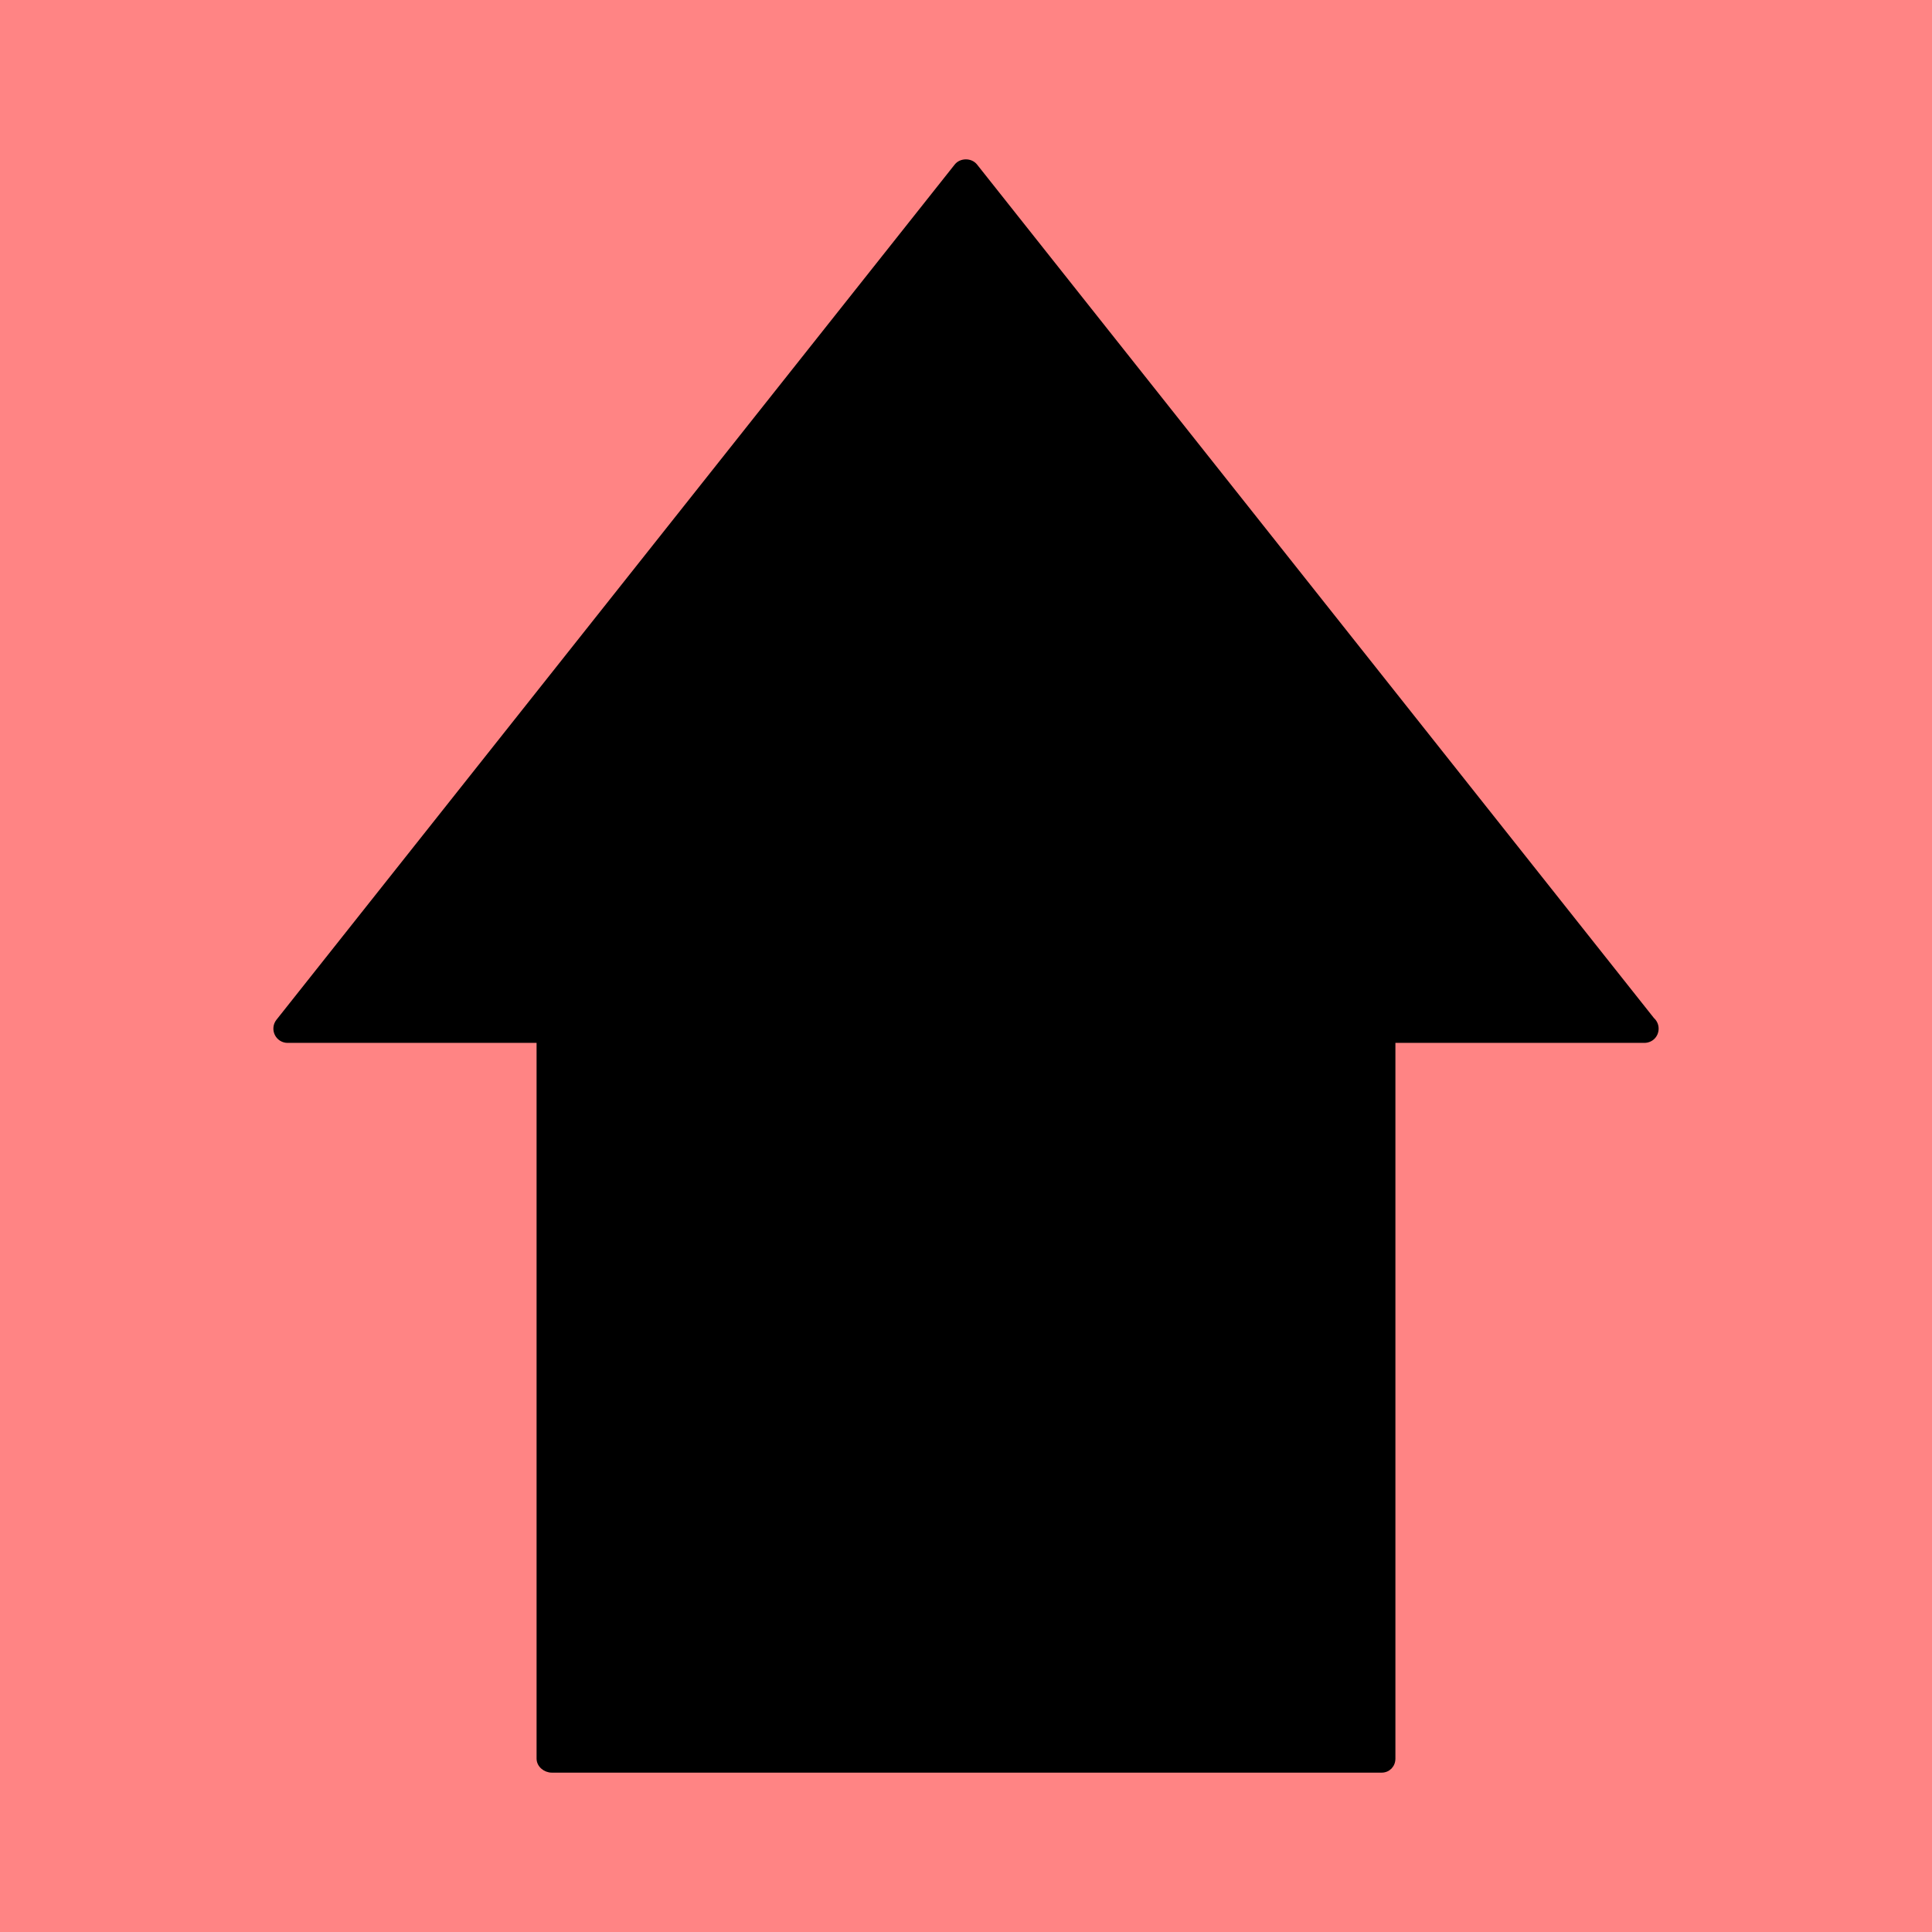
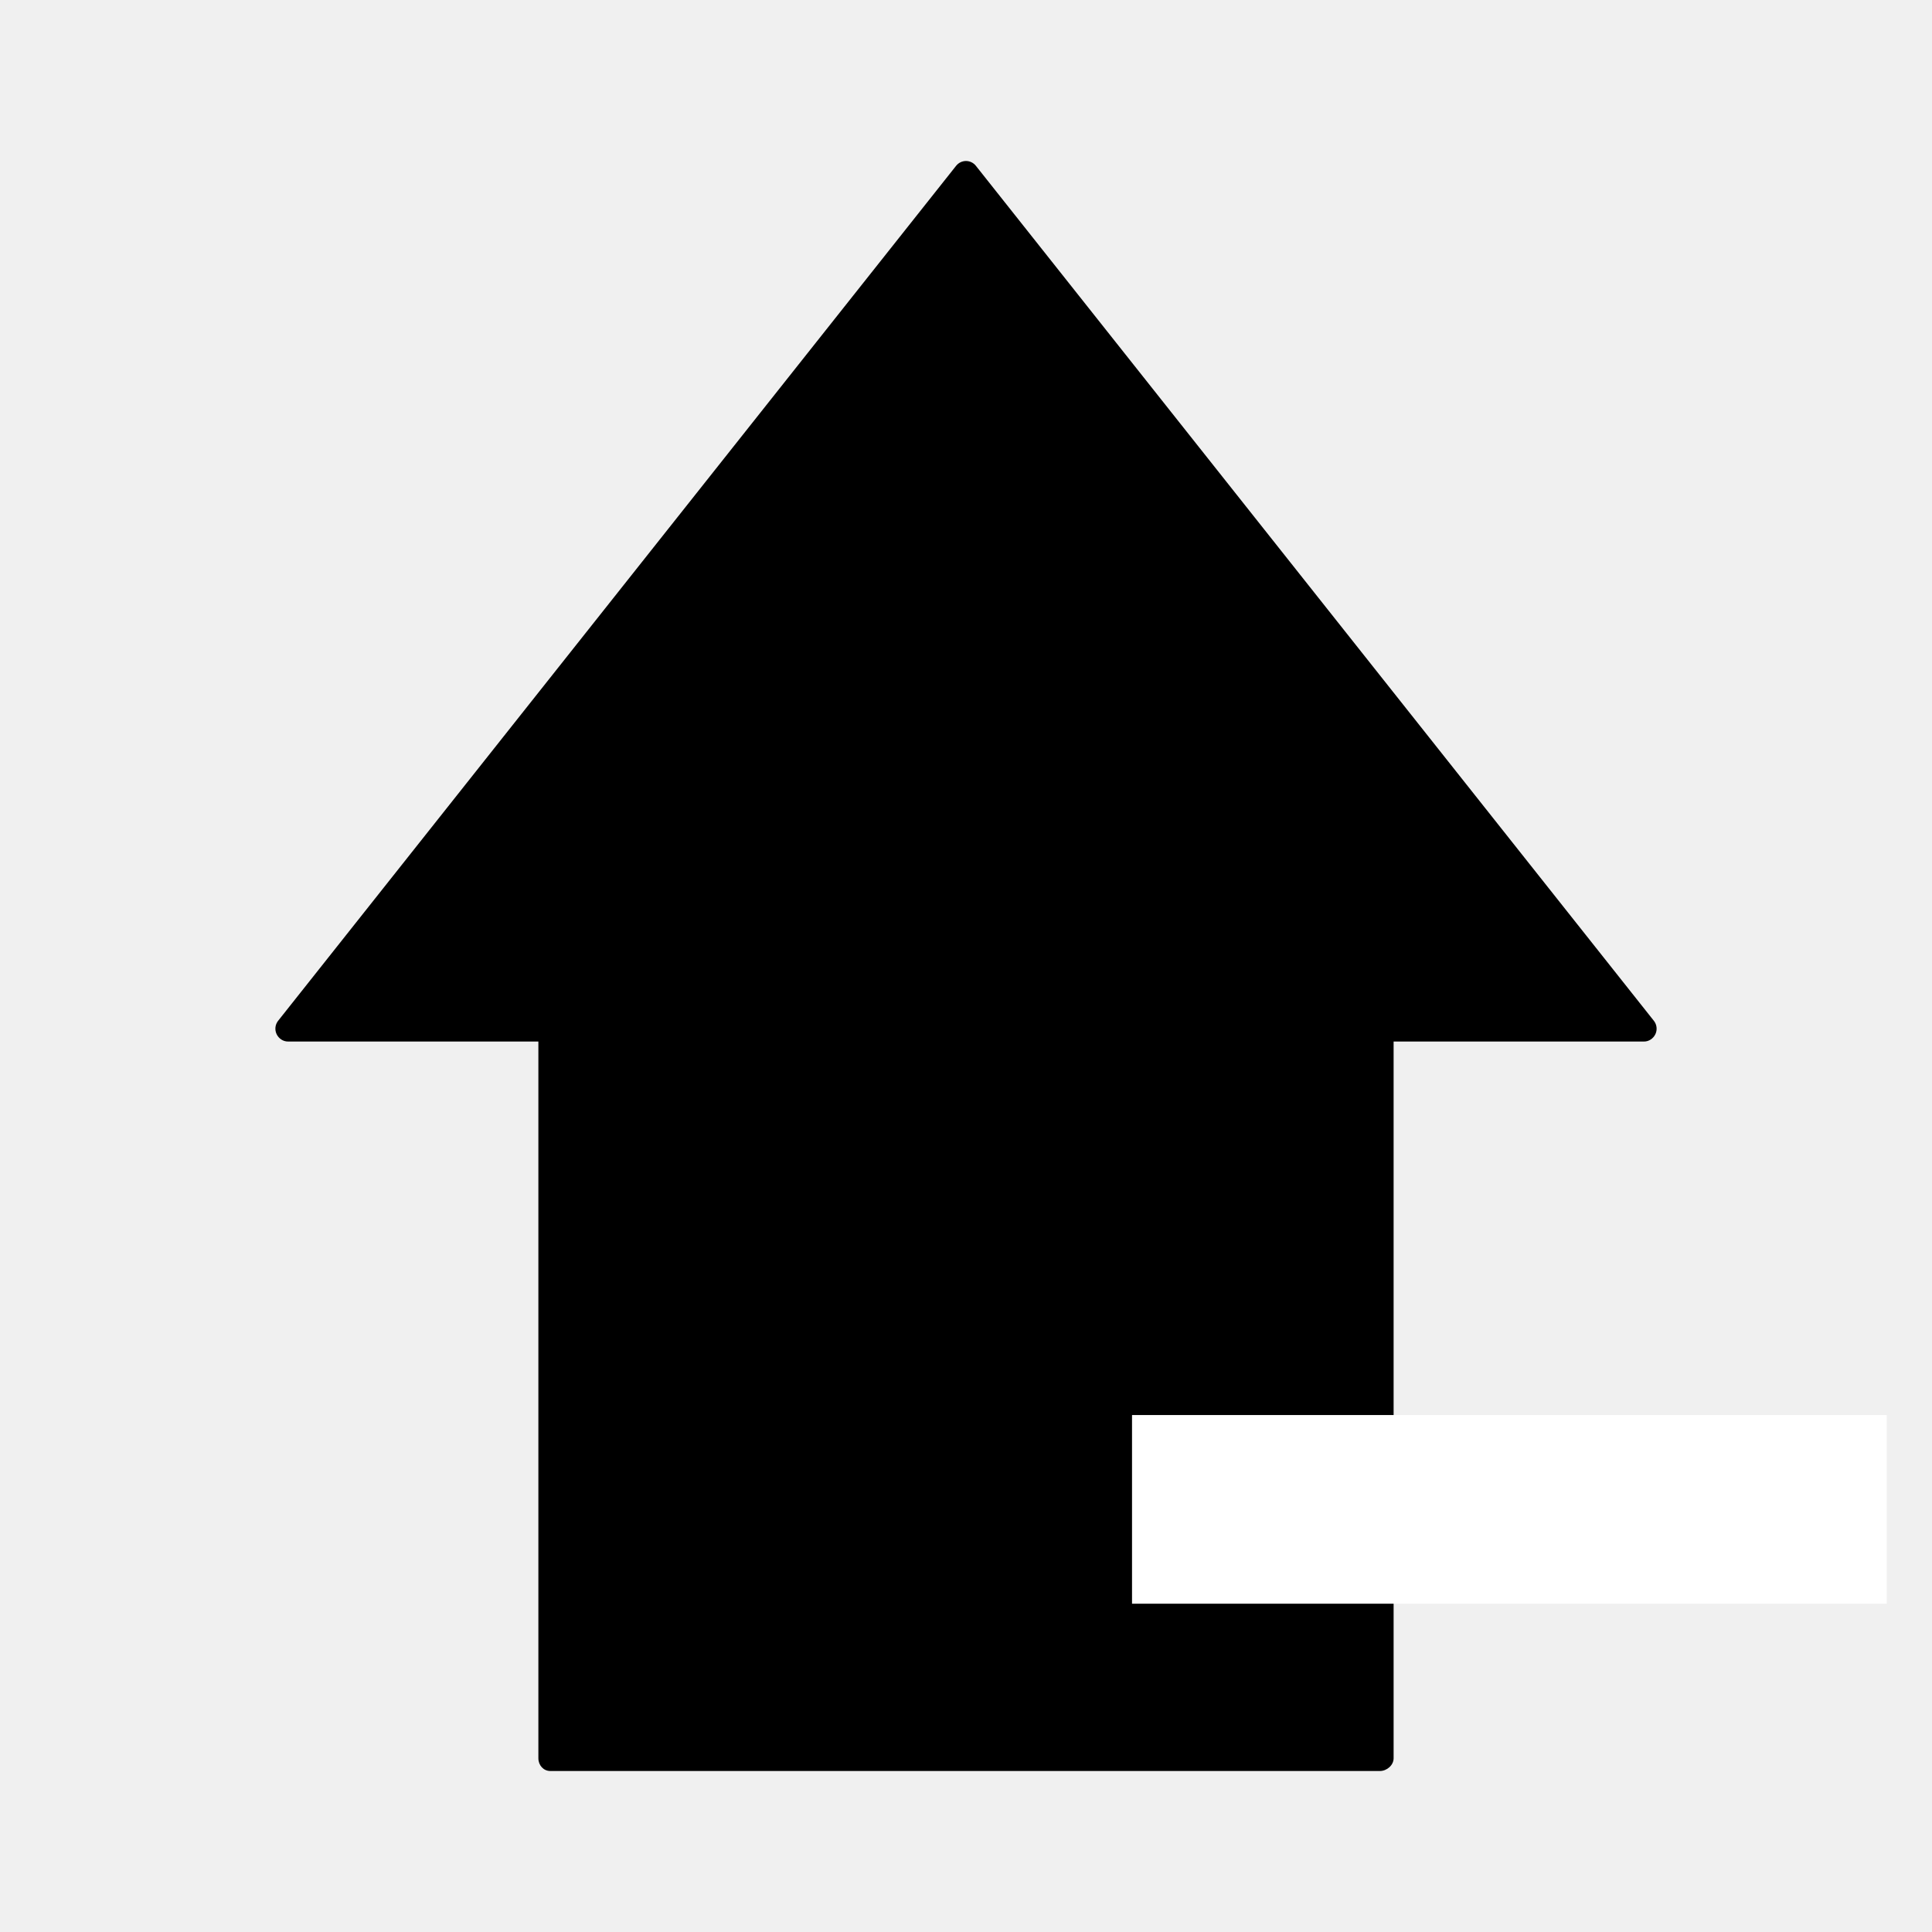
- <svg xmlns="http://www.w3.org/2000/svg" fill="#000000" height="256px" width="256px" version="1.1" id="Layer_1" viewBox="-49.2 -49.2 590.40 590.40" xml:space="preserve" stroke="#000000">
-   <g id="SVGRepo_bgCarrier" stroke-width="0" transform="translate(0,0), scale(1)">
-     <rect x="-49.2" y="-49.2" width="590.40" height="590.40" rx="0" fill="#ff8484" strokewidth="0" />
-   </g>
-   <g id="SVGRepo_tracerCarrier" stroke-linecap="round" stroke-linejoin="round" />
-   <g id="SVGRepo_iconCarrier">
-     <g>
-       <g>
-         <path d="M455.86,262.249L248.976,1.377c-1.46-1.836-4.56-1.836-6.024,0L35.668,262.749c-0.916,1.156-1.084,2.744-0.444,4.072 c0.64,1.324,1.984,2.176,3.456,2.176h76.592v219.22c0,2.124,2.028,3.784,4.148,3.784h253.604c2.124,0,3.7-1.66,3.7-3.784v-219.22 h76.512h0.04c2.22,0,3.884-1.716,3.884-3.856C457.16,263.993,456.66,262.957,455.86,262.249z" />
+ <svg xmlns="http://www.w3.org/2000/svg" fill="#000000" height="256px" width="256px" version="1.1" id="Layer_1" viewBox="-49.2 -49.2 590.40 590.40" xml:space="preserve">
+   <defs id="defs2" />
+   <g id="SVGRepo_iconCarrier" style="display:inline" transform="matrix(1,0,0,-1,0,492)">
+     <g id="g2">
+       <g id="g1">
+         <path d="m 456.662,225.152 c -0.644,-1.332 -1.988,-2.236 -3.46,-2.236 H 376.674 V 3.892 C 376.674,1.768 374.61,0 372.49,0 H 118.982 c -2.12,0 -3.66,1.764 -3.66,3.892 V 222.92 H 38.794 c -1.472,0 -2.816,0.904 -3.456,2.236 -0.644,1.328 -0.468,2.94 0.448,4.092 l 207.196,261.288 c 0.732,0.916 1.84,1.464 3.012,1.464 1.172,0 2.28,-0.536 3.012,-1.452 l 207.204,-261.3 c 0.92,-1.156 1.096,-2.768 0.452,-4.096 z" id="path1" />
      </g>
    </g>
  </g>
+   <rect style="fill:#ffffff;fill-opacity:1;stroke-width:197.233;stroke-linejoin:round" id="rect2-6" width="230.625" height="57.656" x="296.737" y="383.222" />
</svg>
